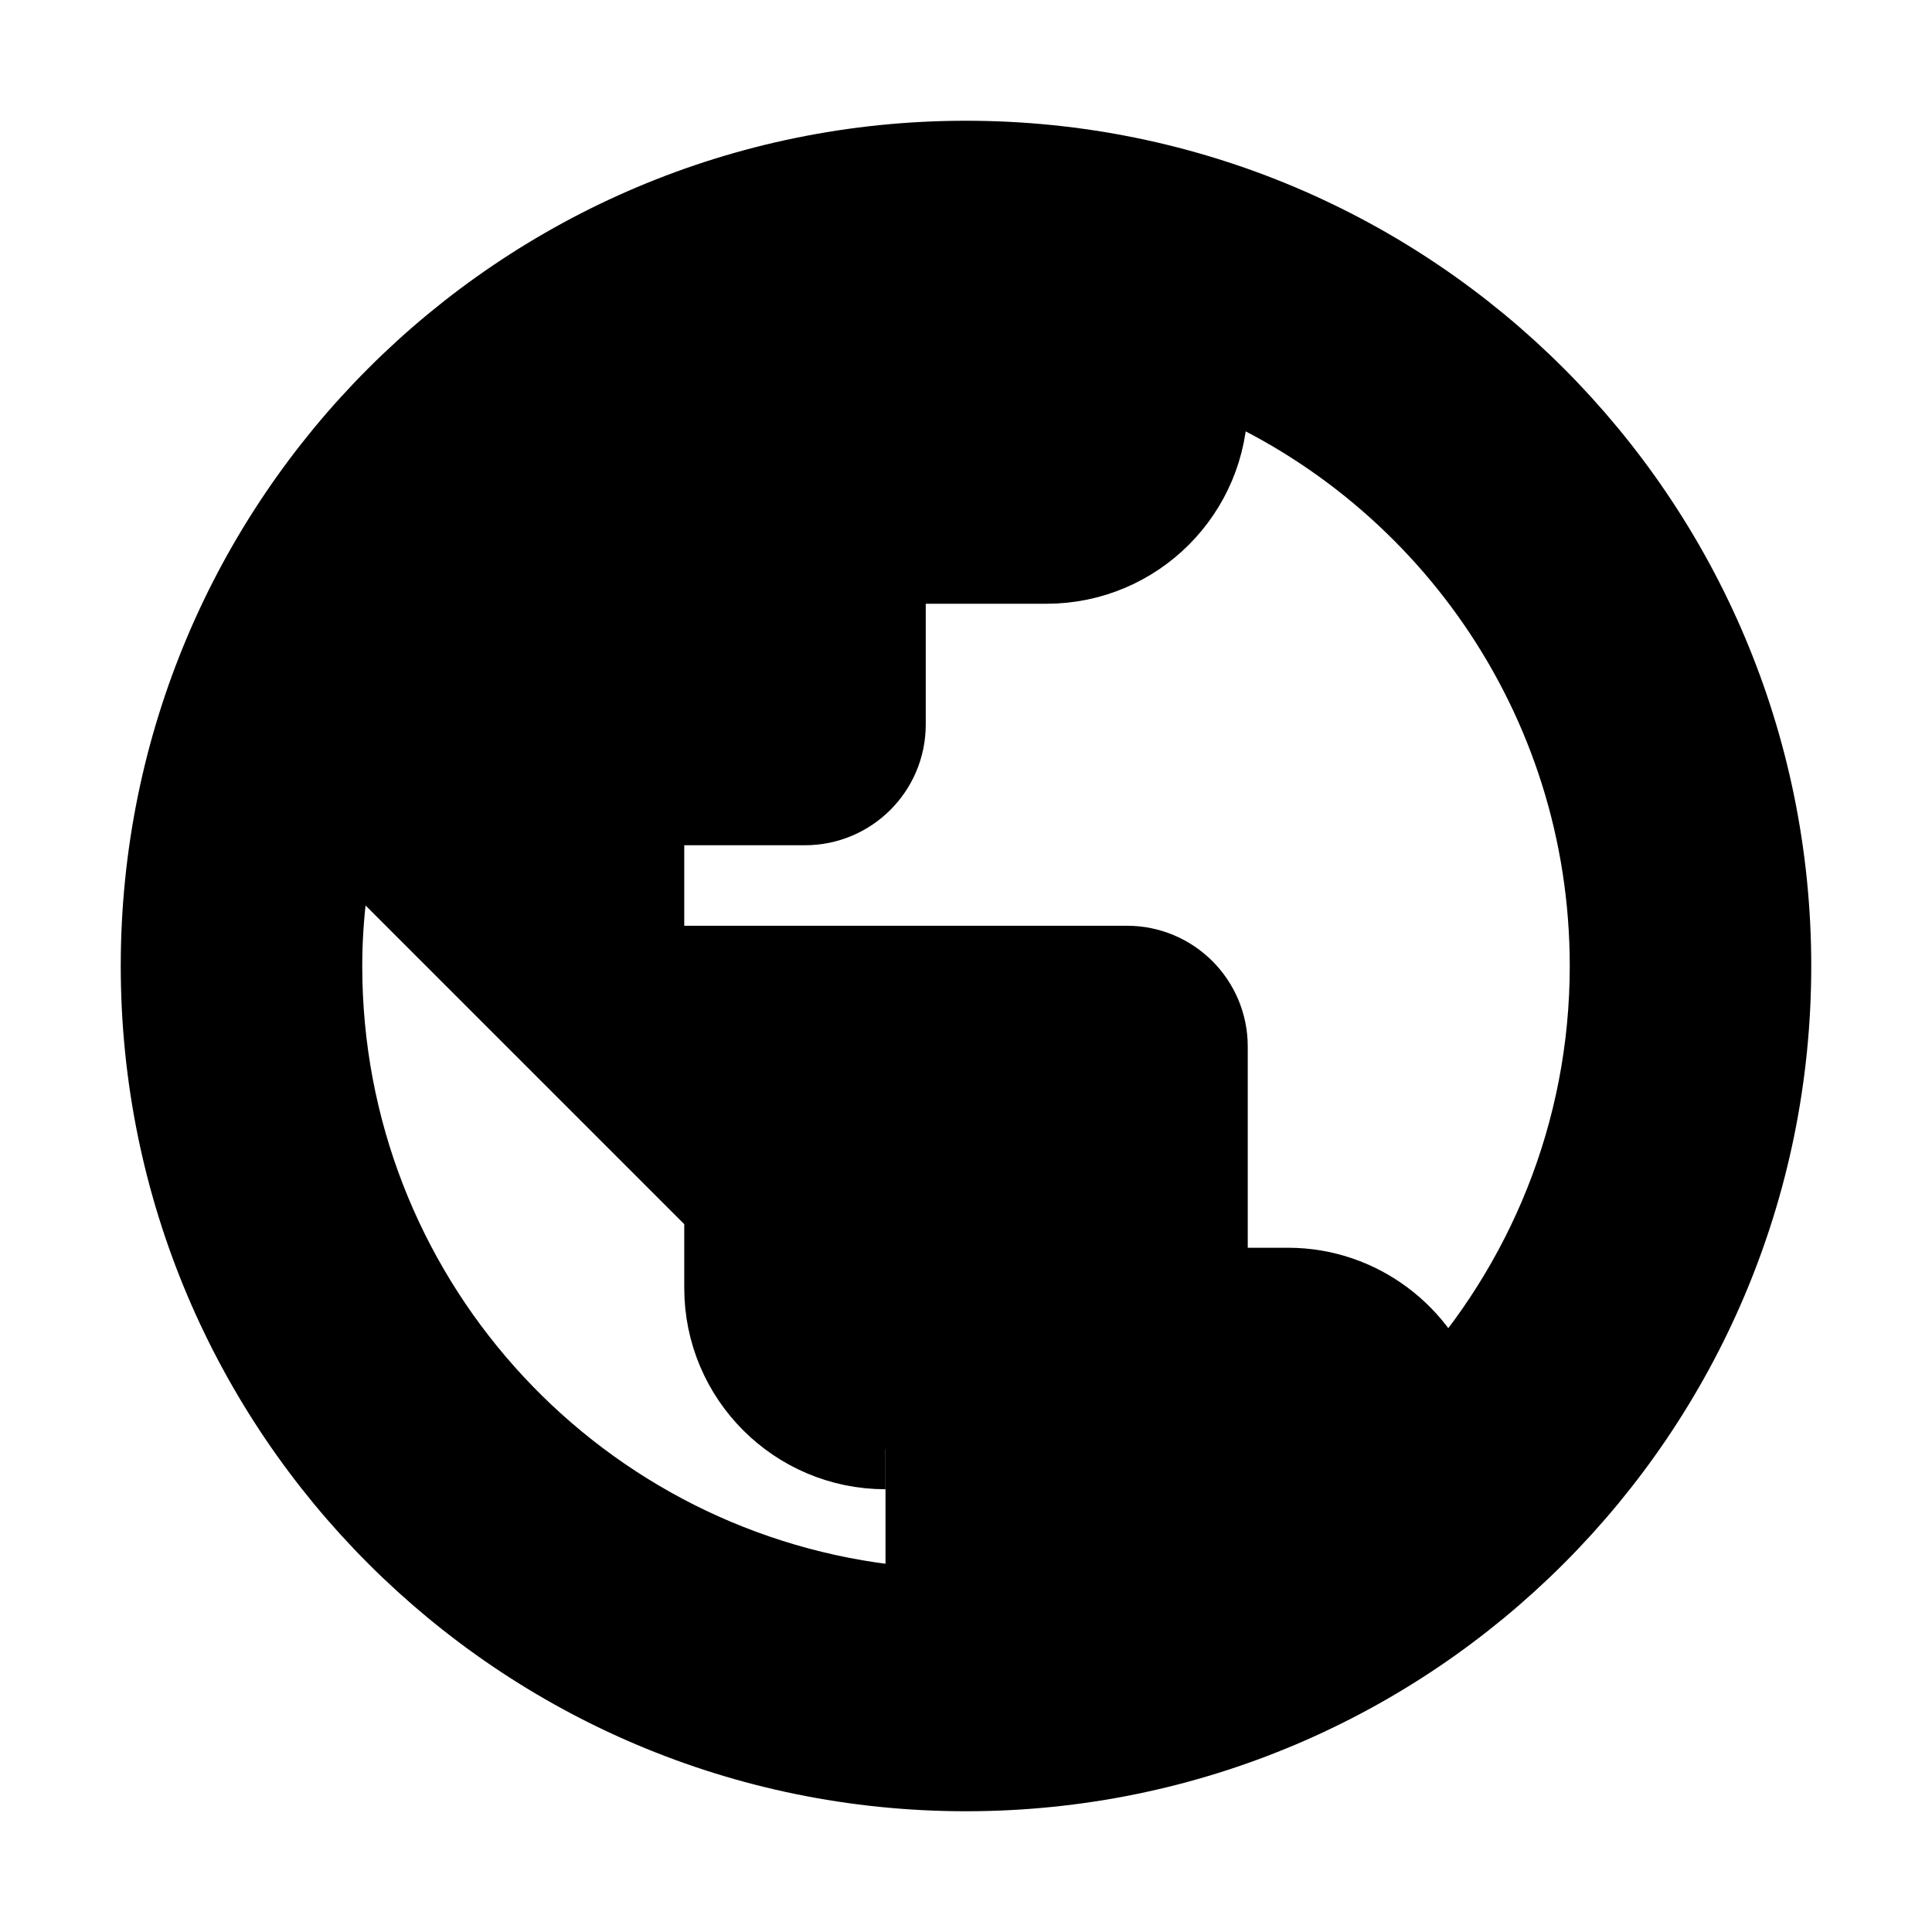
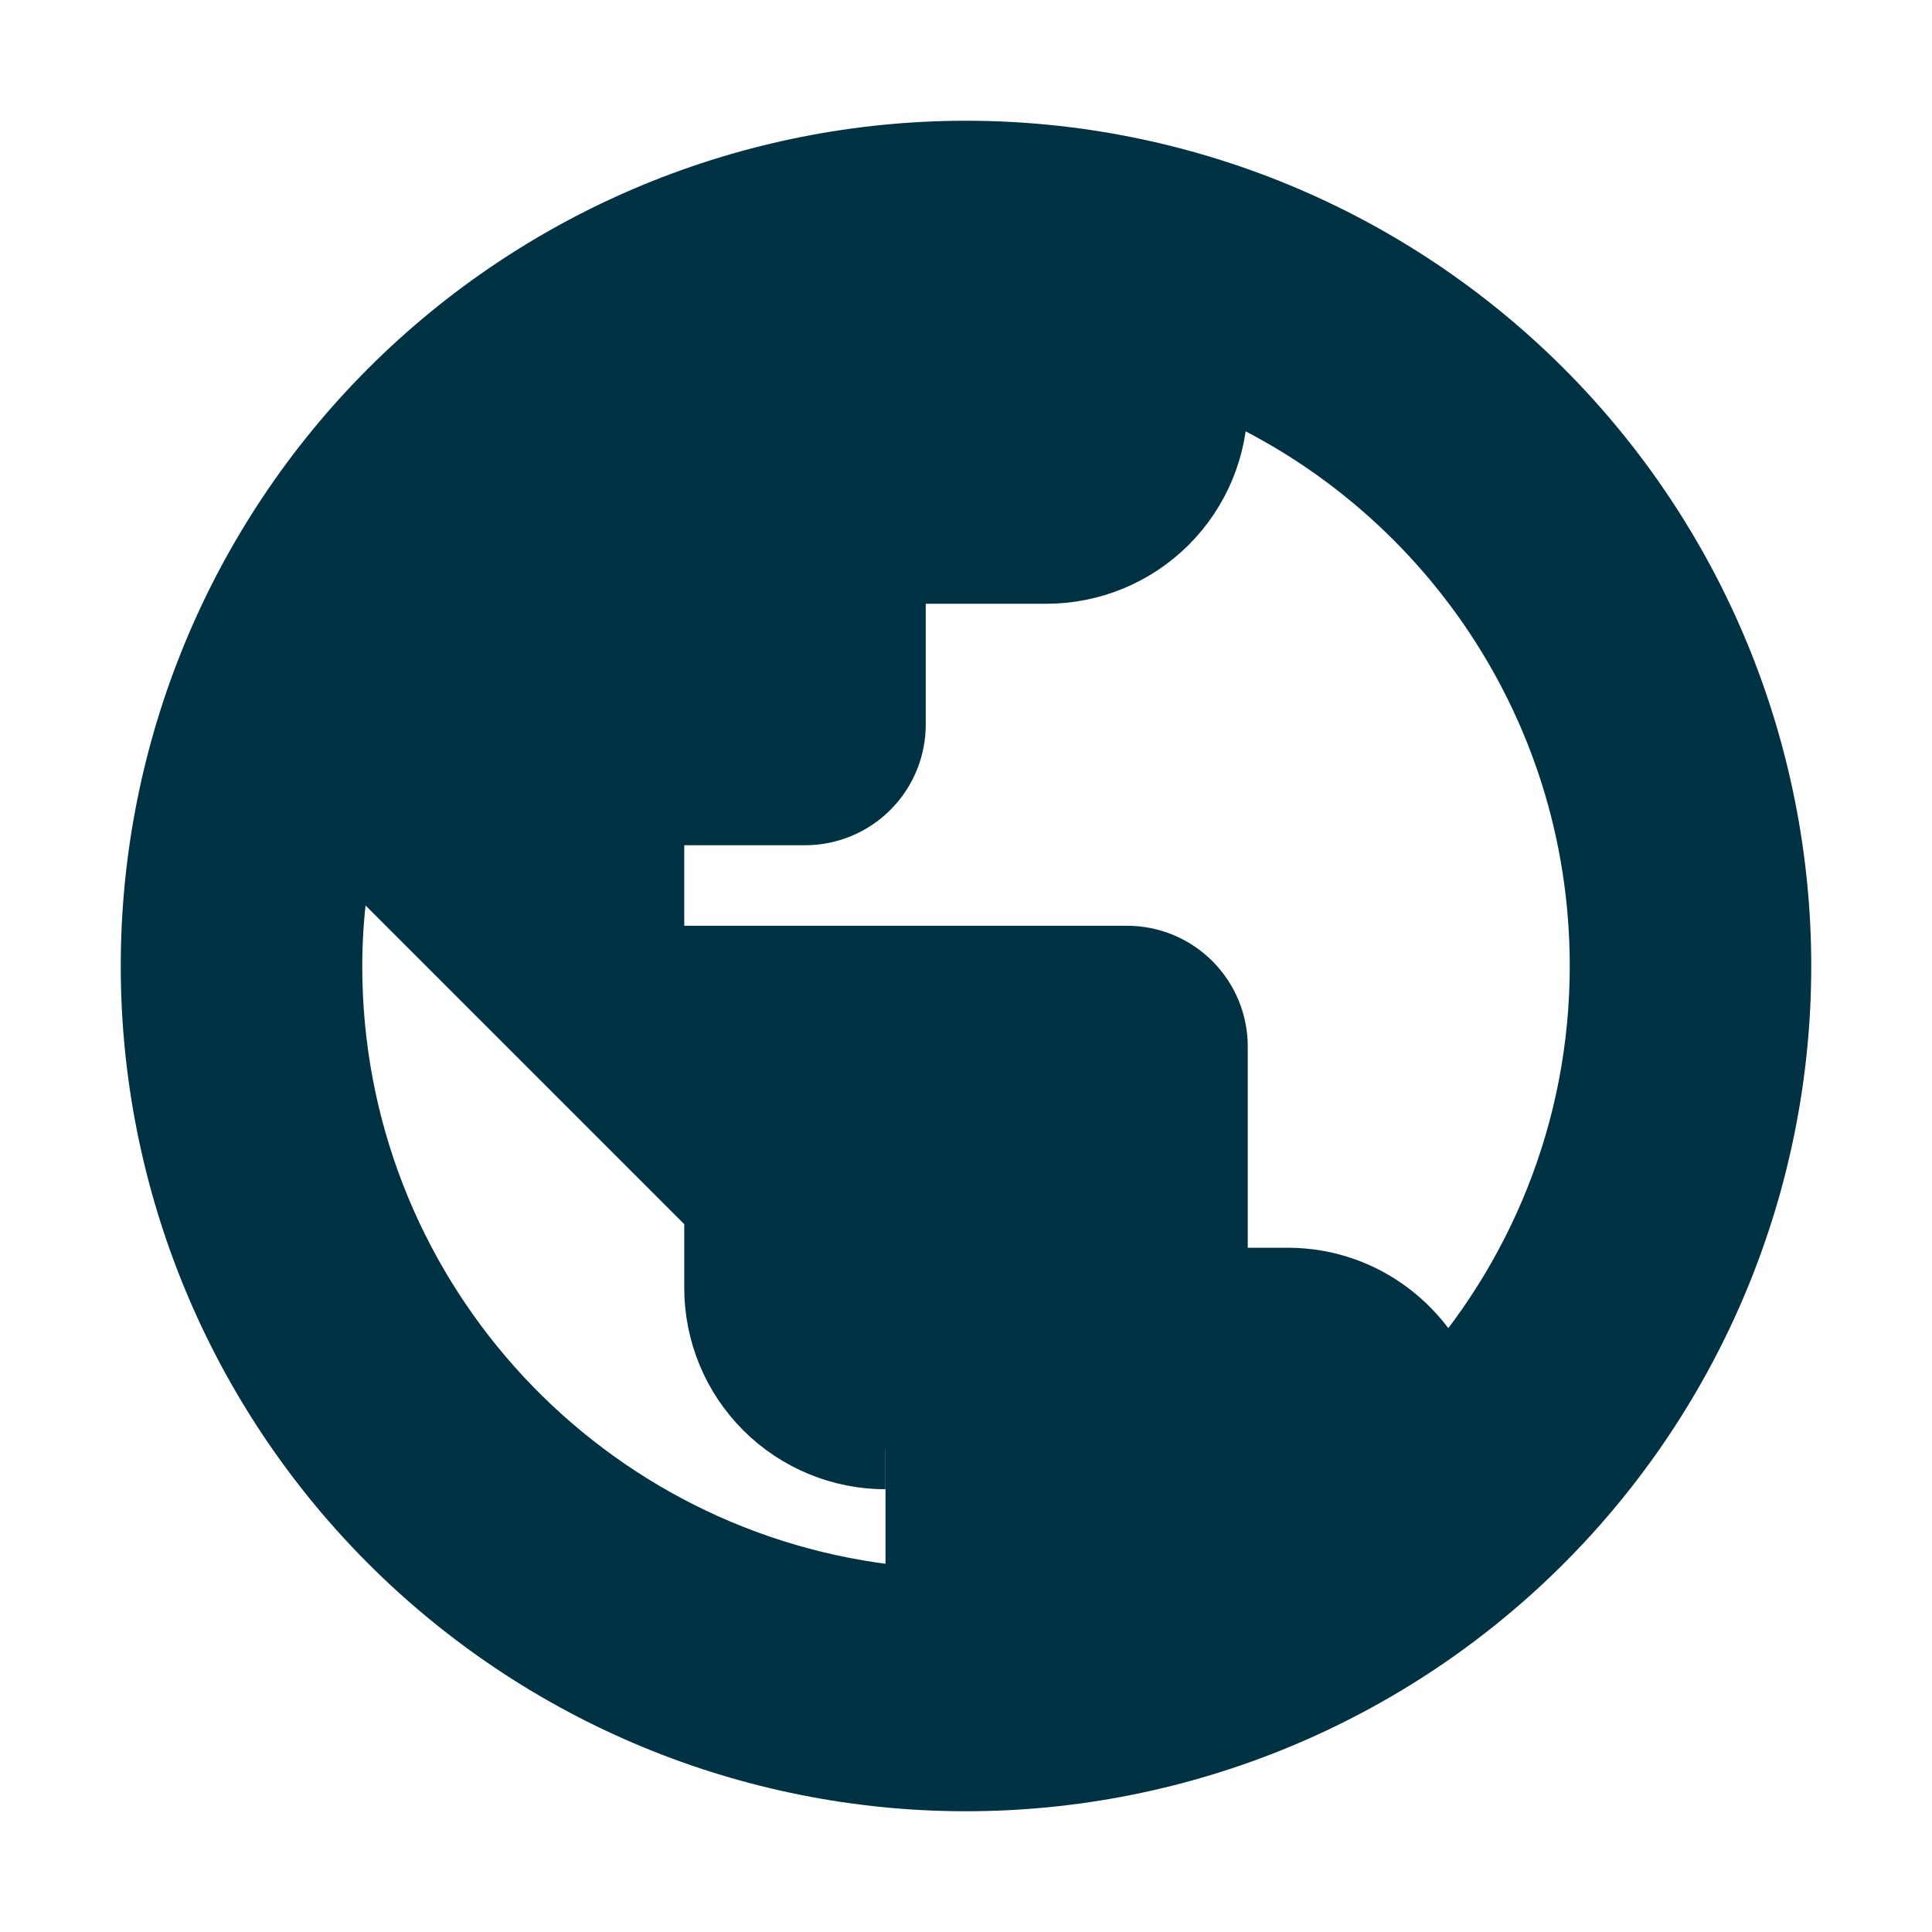
- <svg xmlns="http://www.w3.org/2000/svg" version="1.1" width="24" height="24" viewBox="0 0 24 24">
-   <path style="stroke:rgb(0,0,0)" d="M17.9,17.39C17.64,16.59 16.89,16 16,16H15V13A1,1 0 0,0 14,12H8V10H10A1,1 0 0,0 11,9V7H13A2,2 0 0,0 15,5V4.59C17.93,5.77 20,8.64 20,12C20,14.08 19.2,15.97 17.9,17.39M11,19.93C7.05,19.44 4,16.08 4,12C4,11.38 4.08,10.78 4.21,10.21L9,15V16A2,2 0 0,0 11,18M12,2A10,10 0 0,0 2,12A10,10 0 0,0 12,22A10,10 0 0,0 22,12A10,10 0 0,0 12,2Z" />
+ <svg xmlns="http://www.w3.org/2000/svg" width="24" height="24" viewBox="0 0 24 24" fill="none">
+   <path d="M17.9 17.39C17.64 16.59 16.89 16 16 16H15V13C15 12.735 14.895 12.48 14.707 12.293C14.52 12.105 14.265 12 14 12H8V10H10C10.265 10 10.52 9.895 10.707 9.707C10.895 9.52 11 9.265 11 9V7H13C13.53 7 14.039 6.789 14.414 6.414C14.789 6.039 15 5.53 15 5V4.59C17.93 5.77 20 8.64 20 12C20 14.08 19.2 15.97 17.9 17.39ZM11 19.93C7.05 19.44 4 16.08 4 12C4 11.38 4.08 10.78 4.21 10.21L9 15V16C9 16.53 9.211 17.039 9.586 17.414C9.961 17.789 10.47 18 11 18M12 2C10.687 2 9.386 2.259 8.173 2.761C6.96 3.264 5.858 4 4.929 4.929C3.054 6.804 2 9.348 2 12C2 14.652 3.054 17.196 4.929 19.071C5.858 20 6.96 20.736 8.173 21.239C9.386 21.741 10.687 22 12 22C14.652 22 17.196 20.946 19.071 19.071C20.946 17.196 22 14.652 22 12C22 10.687 21.741 9.386 21.239 8.173C20.736 6.96 20 5.858 19.071 4.929C18.142 4 17.04 3.264 15.827 2.761C14.614 2.259 13.313 2 12 2V2Z" fill="#013243" />
+   <path d="M11 19.93C7.05 19.44 4 16.08 4 12C4 11.38 4.08 10.78 4.21 10.21L9 15V16C9 16.53 9.211 17.039 9.586 17.414C9.961 17.789 10.47 18 11 18M17.9 17.39C17.64 16.59 16.89 16 16 16H15V13C15 12.735 14.895 12.48 14.707 12.293C14.52 12.105 14.265 12 14 12H8V10H10C10.265 10 10.52 9.895 10.707 9.707C10.895 9.52 11 9.265 11 9V7H13C13.53 7 14.039 6.789 14.414 6.414C14.789 6.039 15 5.53 15 5V4.59C17.93 5.77 20 8.64 20 12C20 14.08 19.2 15.97 17.9 17.39ZM12 2C10.687 2 9.386 2.259 8.173 2.761C6.96 3.264 5.858 4 4.929 4.929C3.054 6.804 2 9.348 2 12C2 14.652 3.054 17.196 4.929 19.071C5.858 20 6.96 20.736 8.173 21.239C9.386 21.741 10.687 22 12 22C14.652 22 17.196 20.946 19.071 19.071C20.946 17.196 22 14.652 22 12C22 10.687 21.741 9.386 21.239 8.173C20.736 6.96 20 5.858 19.071 4.929C18.142 4 17.04 3.264 15.827 2.761C14.614 2.259 13.313 2 12 2V2Z" stroke="#013243" />
</svg>
